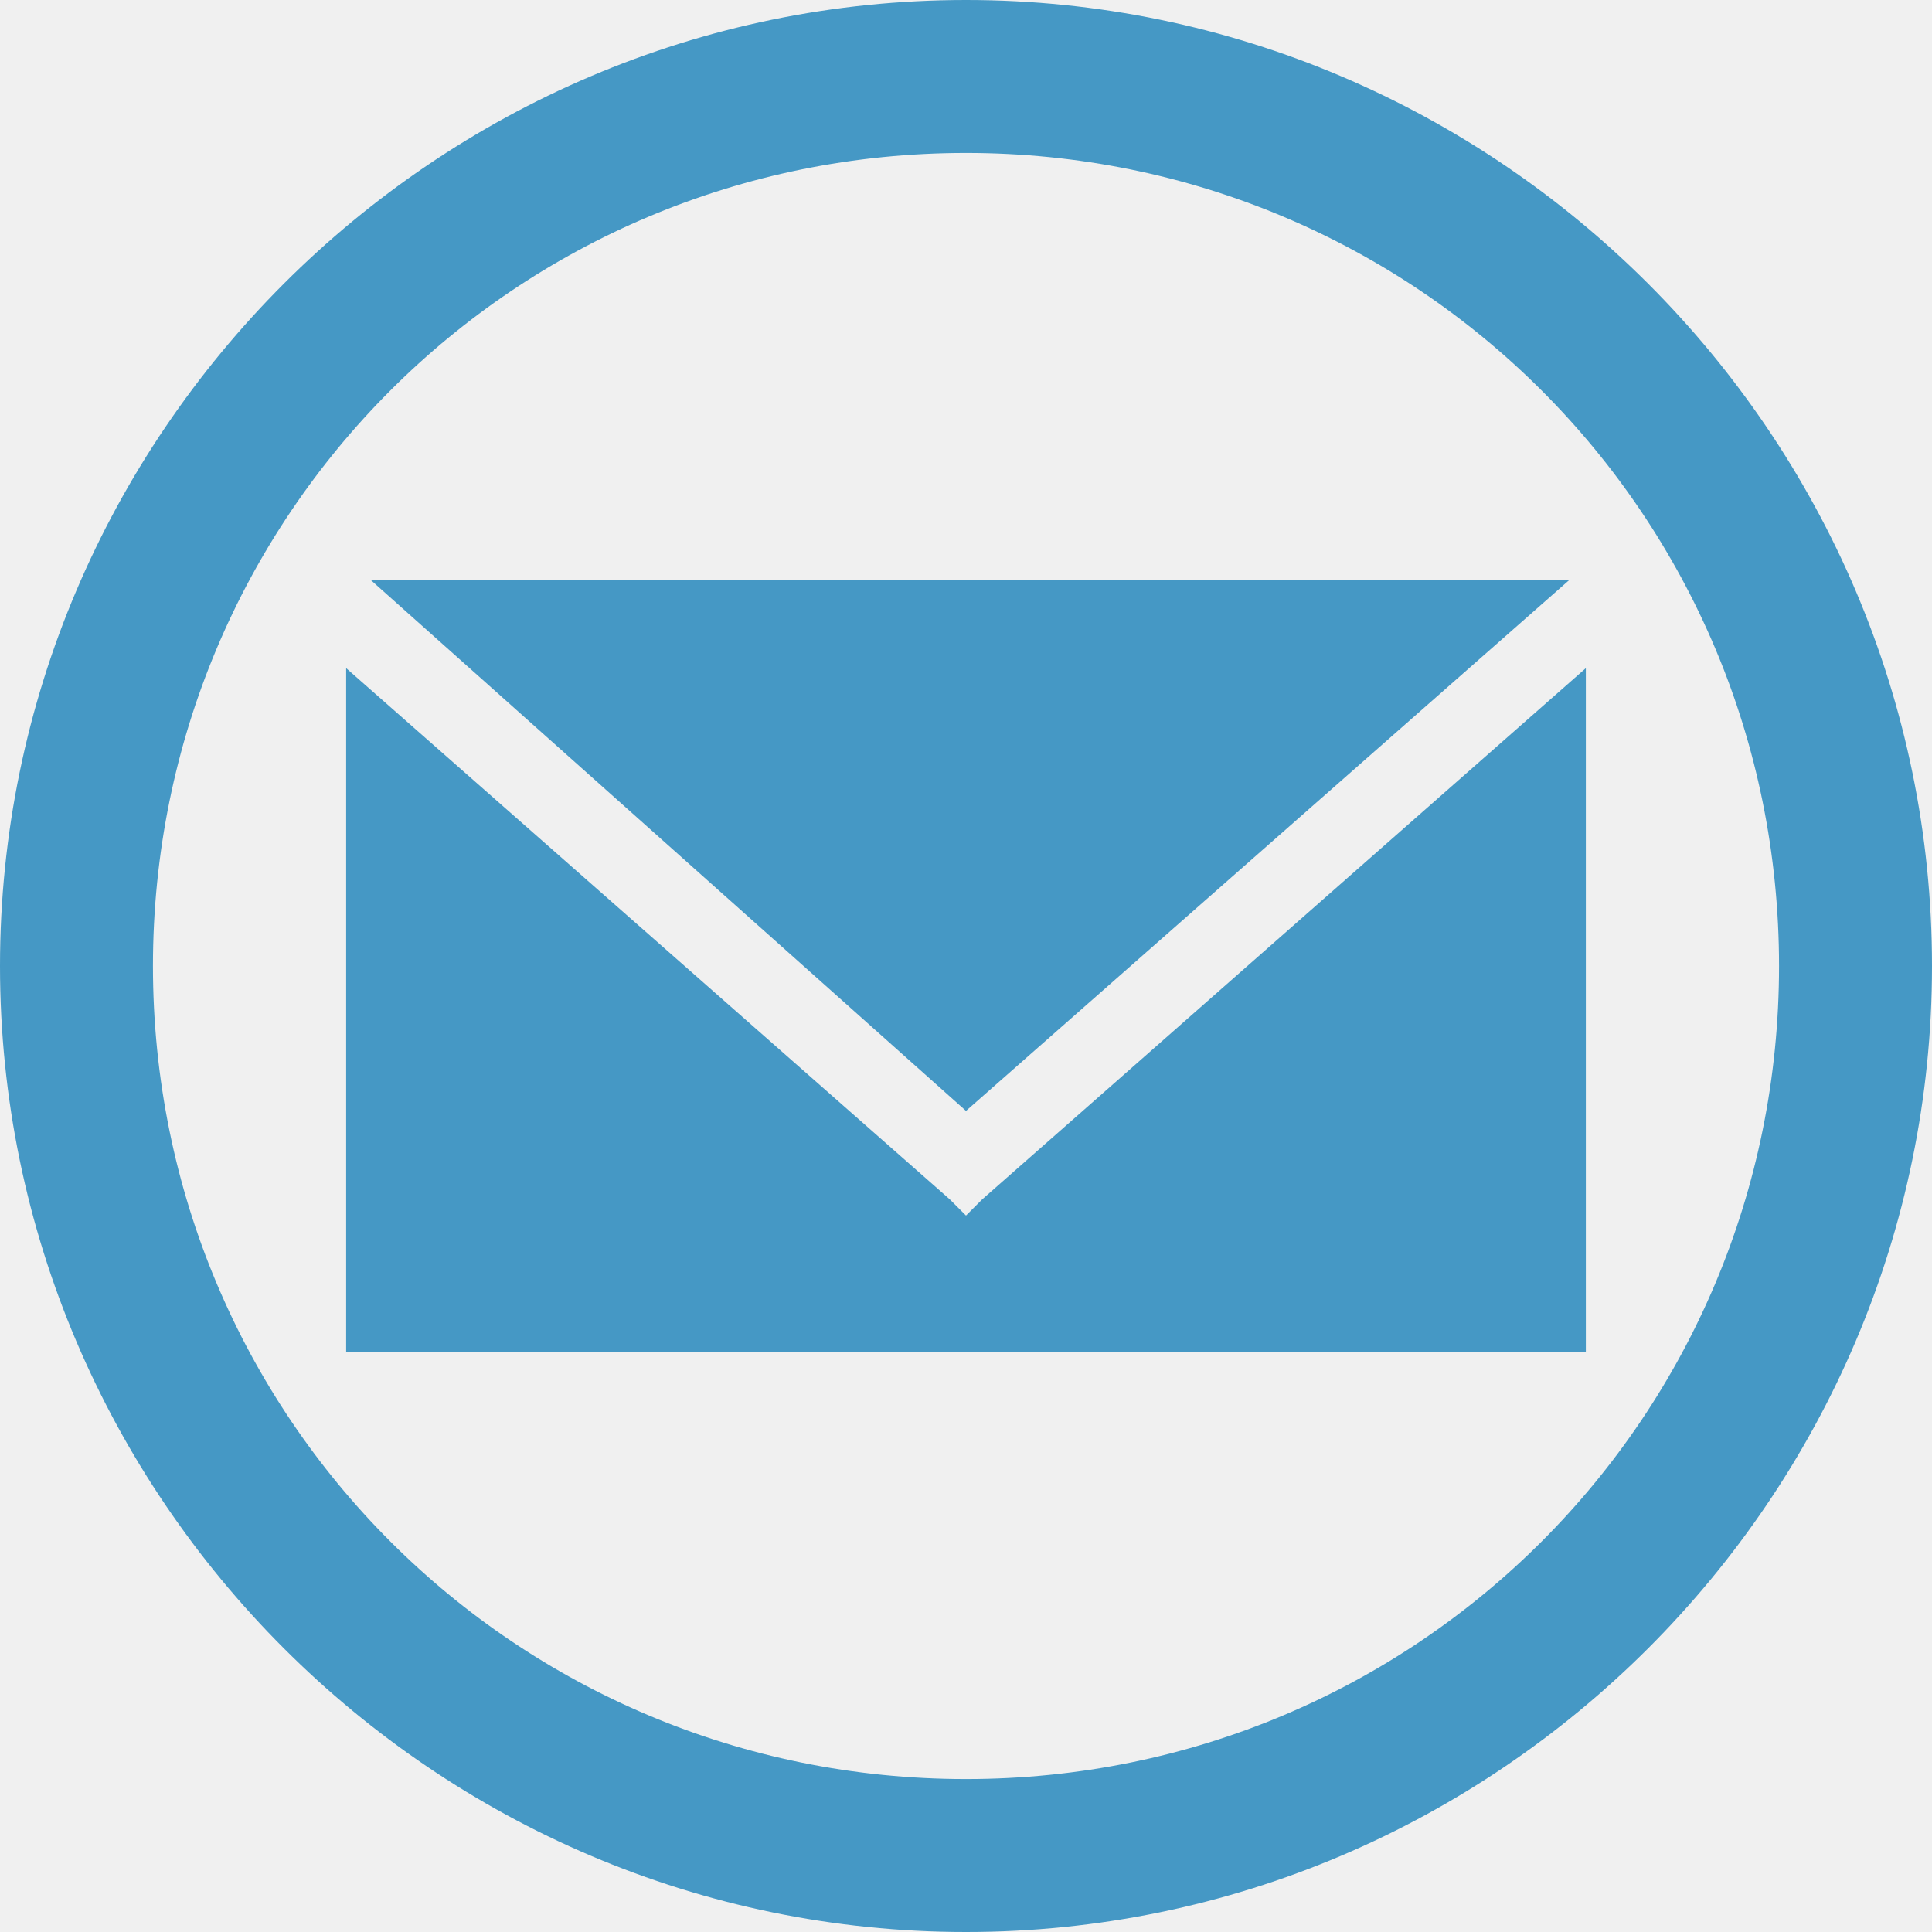
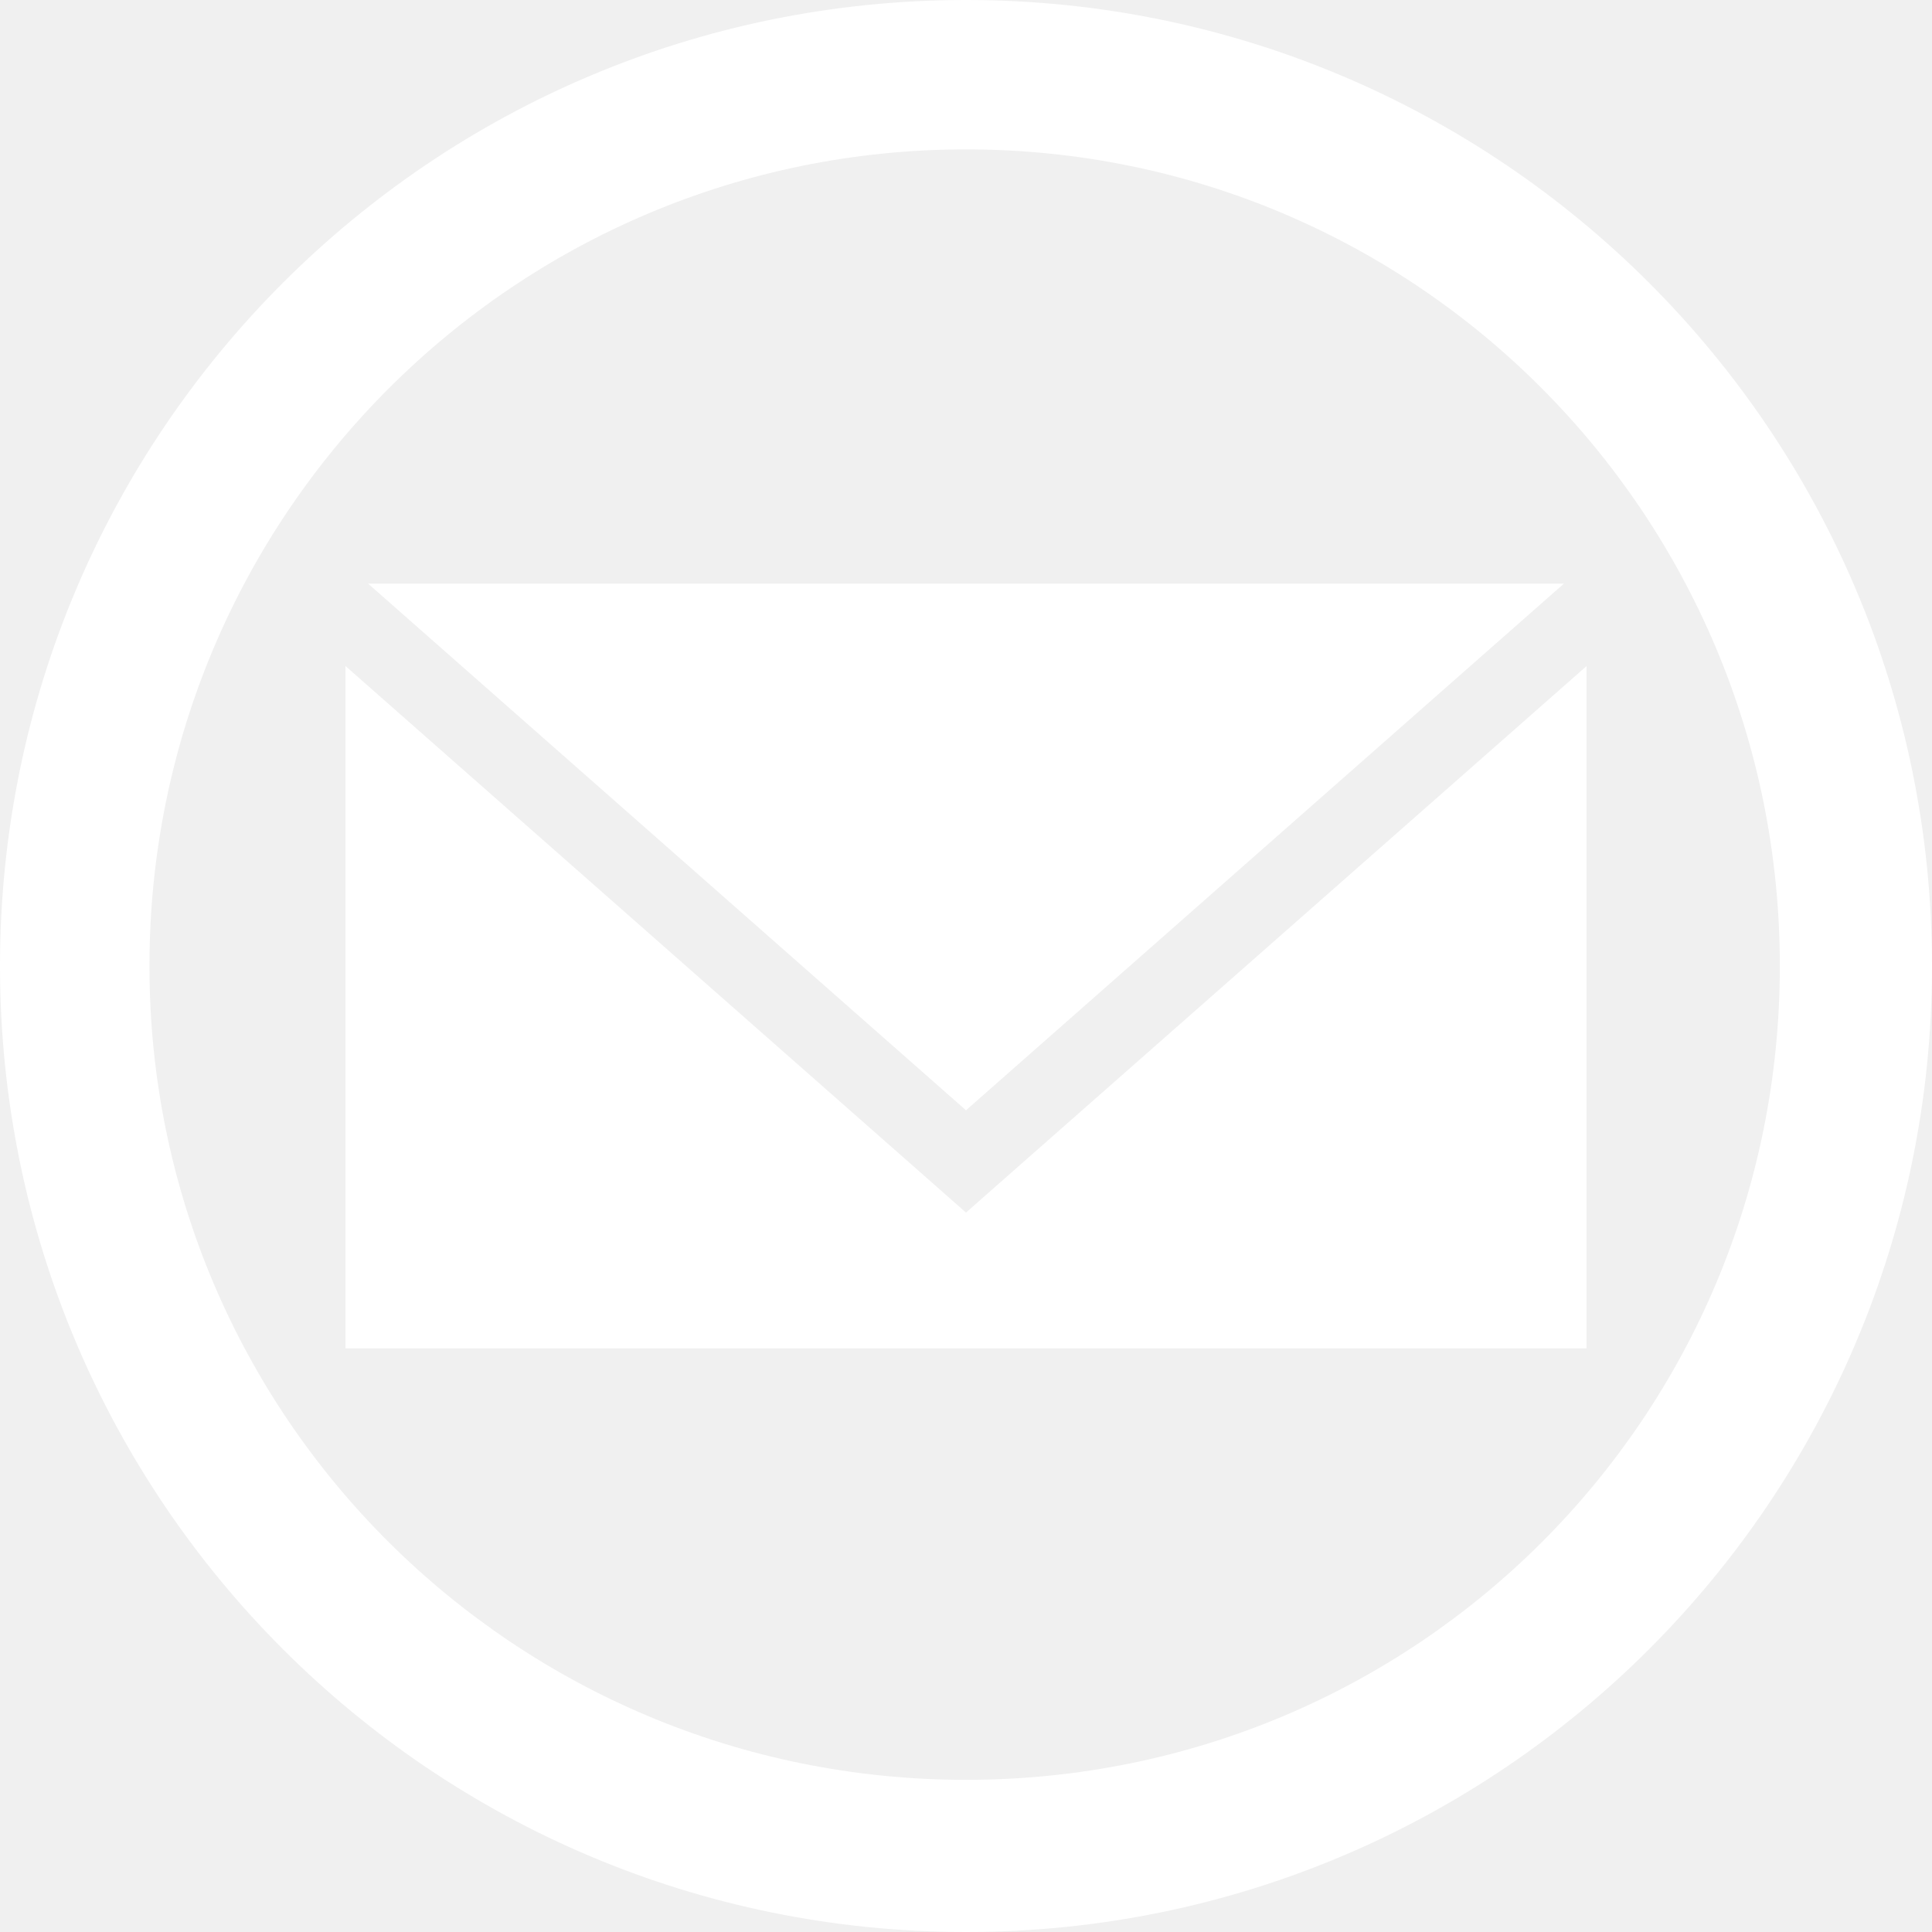
- <svg xmlns="http://www.w3.org/2000/svg" version="1.1" id="Слой_1" shape-rendering="geometricPrecision" image-rendering="optimizeQuality" text-rendering="geometricPrecision" x="0px" y="0px" viewBox="0 0 24 24" style="enable-background:new 0 0 24 24;" xml:space="preserve">
-   <style type="text/css">
- 	.st0{fill:#4598C5;}
- </style>
+ <svg xmlns="http://www.w3.org/2000/svg" width="24" height="24" viewBox="0 0 25000 25000" shape-rendering="geometricPrecision" text-rendering="geometricPrecision" image-rendering="optimizeQuality" fill-rule="evenodd" clip-rule="evenodd">
+   <defs>
+     <style>
+     .fil0 {fill:#ffffff}
+    </style>
+   </defs>
  <g id="Layer_x0020_1">
    <g id="_1107877136">
-       <path class="st0" d="M12,24c6.6,0,12-5.4,12-12S18.6,0,12,0S0,5.4,0,12S5.4,24,12,24z M12,1.9c5.6,0,10.1,4.5,10.1,10.1    c0,5.6-4.5,10.1-10.1,10.1C6.4,22.1,1.9,17.6,1.9,12C1.9,6.4,6.4,1.9,12,1.9z" />
-       <path class="st0" d="M4.6,7.2h14.9L12,13.8L4.6,7.2z M19.7,8.3v8.5H4.3V8.3l7.5,6.6l0.2,0.2l0.2-0.2L19.7,8.3z" />
+       <path class="fil0" d="M12500 25000c6906 0 12500-5594 12500-12500S19406 0 12500 0 0 5594 0 12500s5594 12500 12500 12500zm0-23067c5835 0 10531 4731 10531 10567 0 5835-4696 10531-10531 10531-5836 0-10566-4696-10566-10531 0-5836 4730-10567 10566-10567z" />
+       <path class="fil0" d="M4763 7552h15474l-7737 6815-7737-6815zm15767 1067v8829H4470V8618l7774 6847 256 226 256-226 7774-6846z" />
    </g>
  </g>
</svg>
